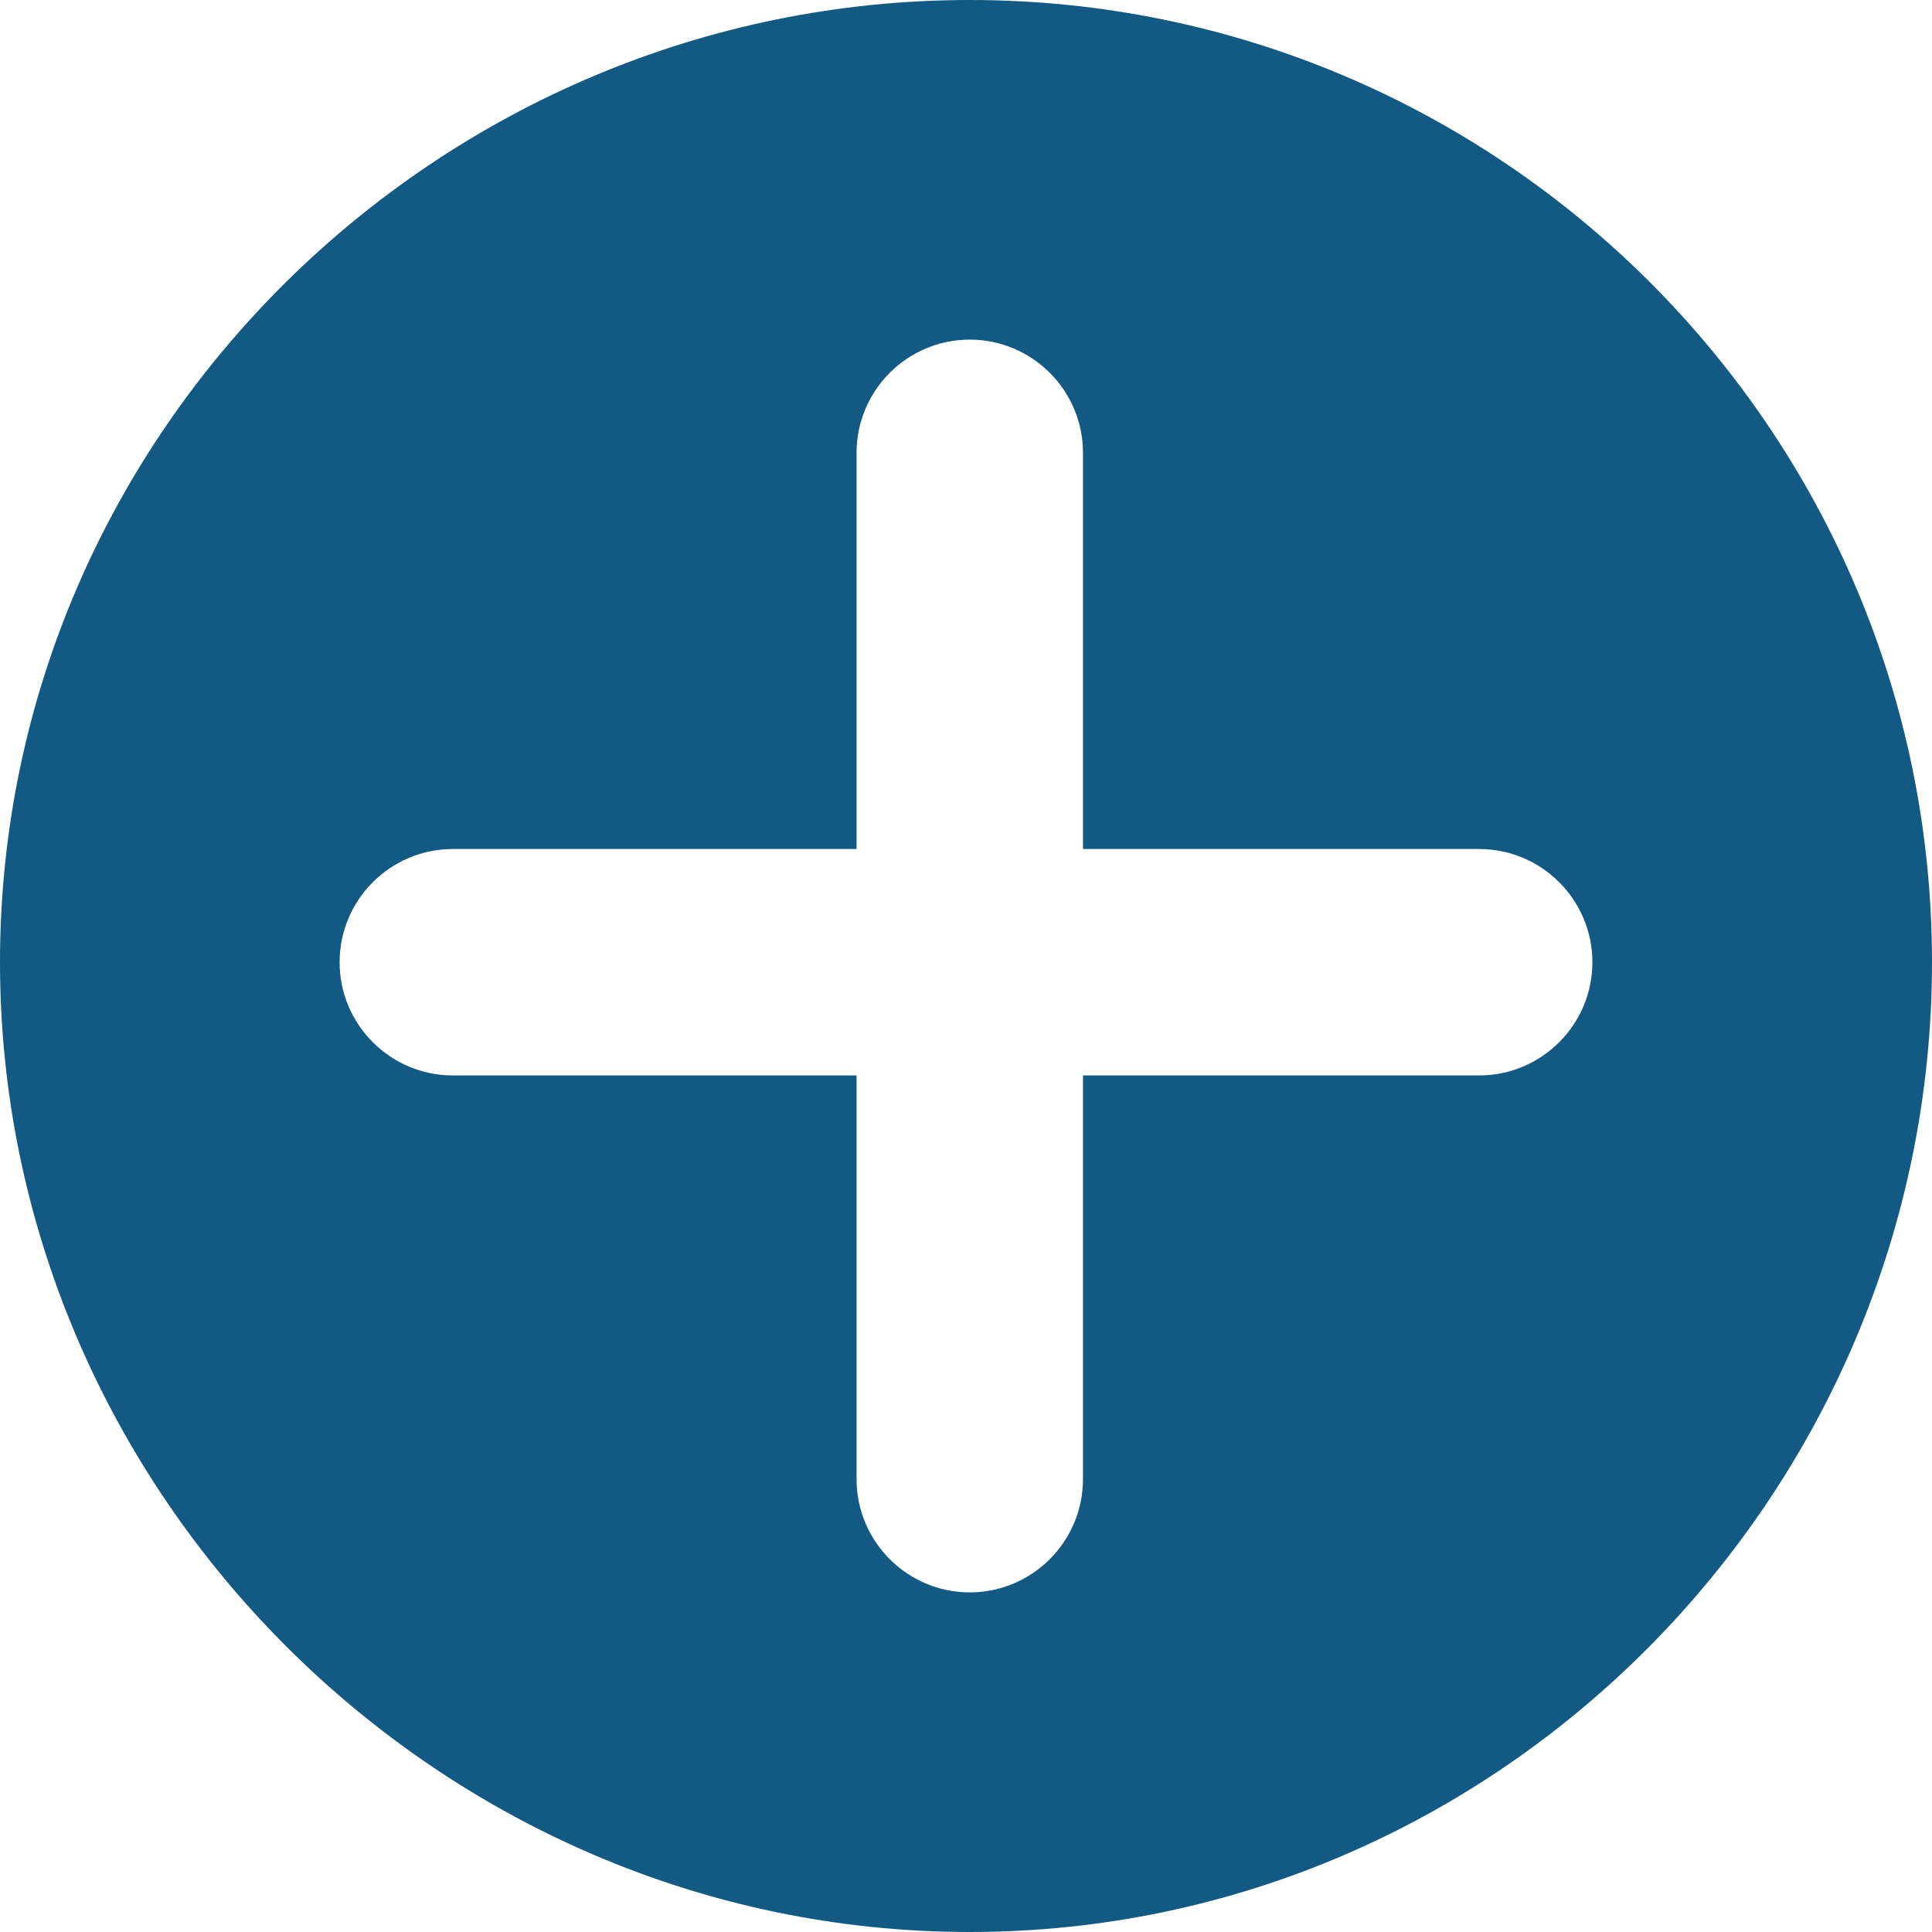
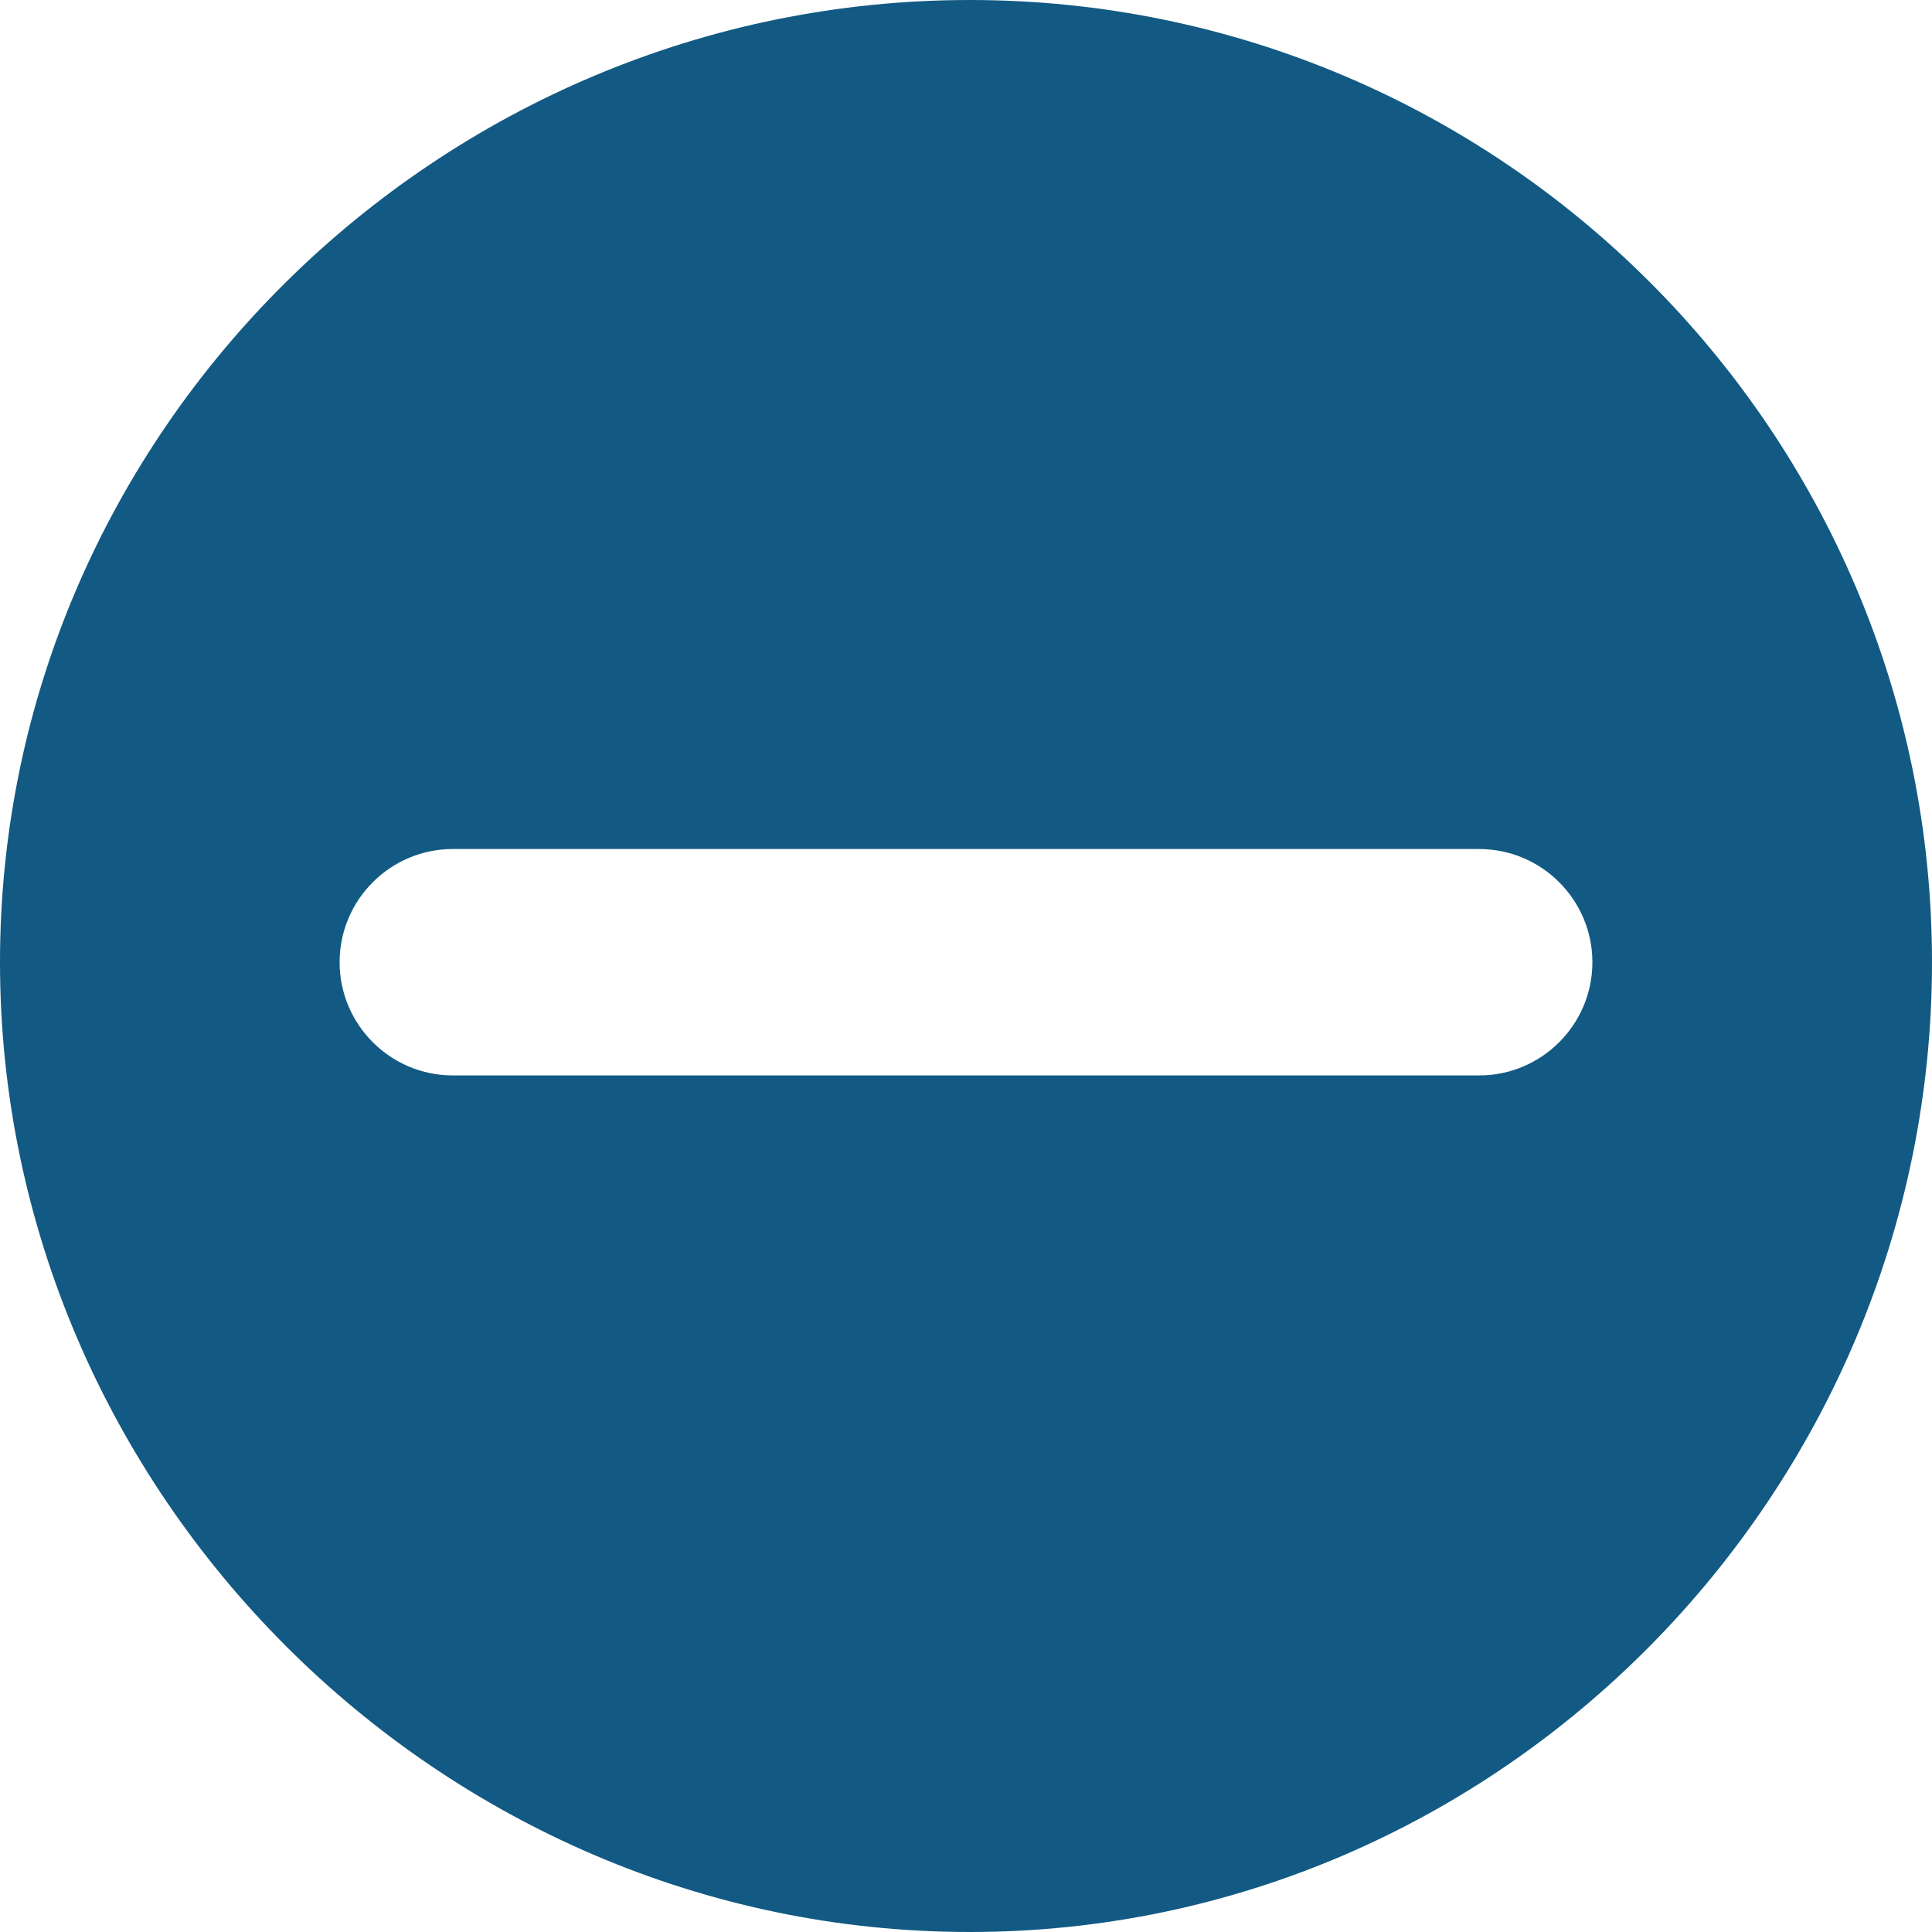
- <svg xmlns="http://www.w3.org/2000/svg" version="1.1" x="0px" y="0px" viewBox="0 0 512 512" style="enable-background:new 0 0 512 512;" xml:space="preserve" fill="#125A83">
+ <svg xmlns="http://www.w3.org/2000/svg" version="1.1" fill="#125A83" x="0px" y="0px" viewBox="0 0 512 512" style="enable-background:new 0 0 512 512;" xml:space="preserve">
  <g>
    <g>
-       <path d="M257,0C116.39,0,0,114.39,0,255s116.39,257,257,257s255-116.39,255-257S397.61,0,257,0z M392,285H287v107                                         c0,16.54-13.47,30-30,30c-16.54,0-30-13.46-30-30V285H120c-16.54,0-30-13.46-30-30c0-16.54,13.46-30,30-30h107V120                                         c0-16.54,13.46-30,30-30c16.53,0,30,13.46,30,30v105h105c16.53,0,30,13.46,30,30S408.53,285,392,285z" />
+       <path d="M257,0C116.39,0,0,114.39,0,255s116.39,257,257,257s255-116.39,255-257S397.61,0,257,0z M392,285H120                                         c-16.54,0-30-13.46-30-30c0-16.54,13.46-30,30-30h272c16.53,0,30,13.46,30,30S408.53,285,392,285z" />
    </g>
  </g>
</svg>
